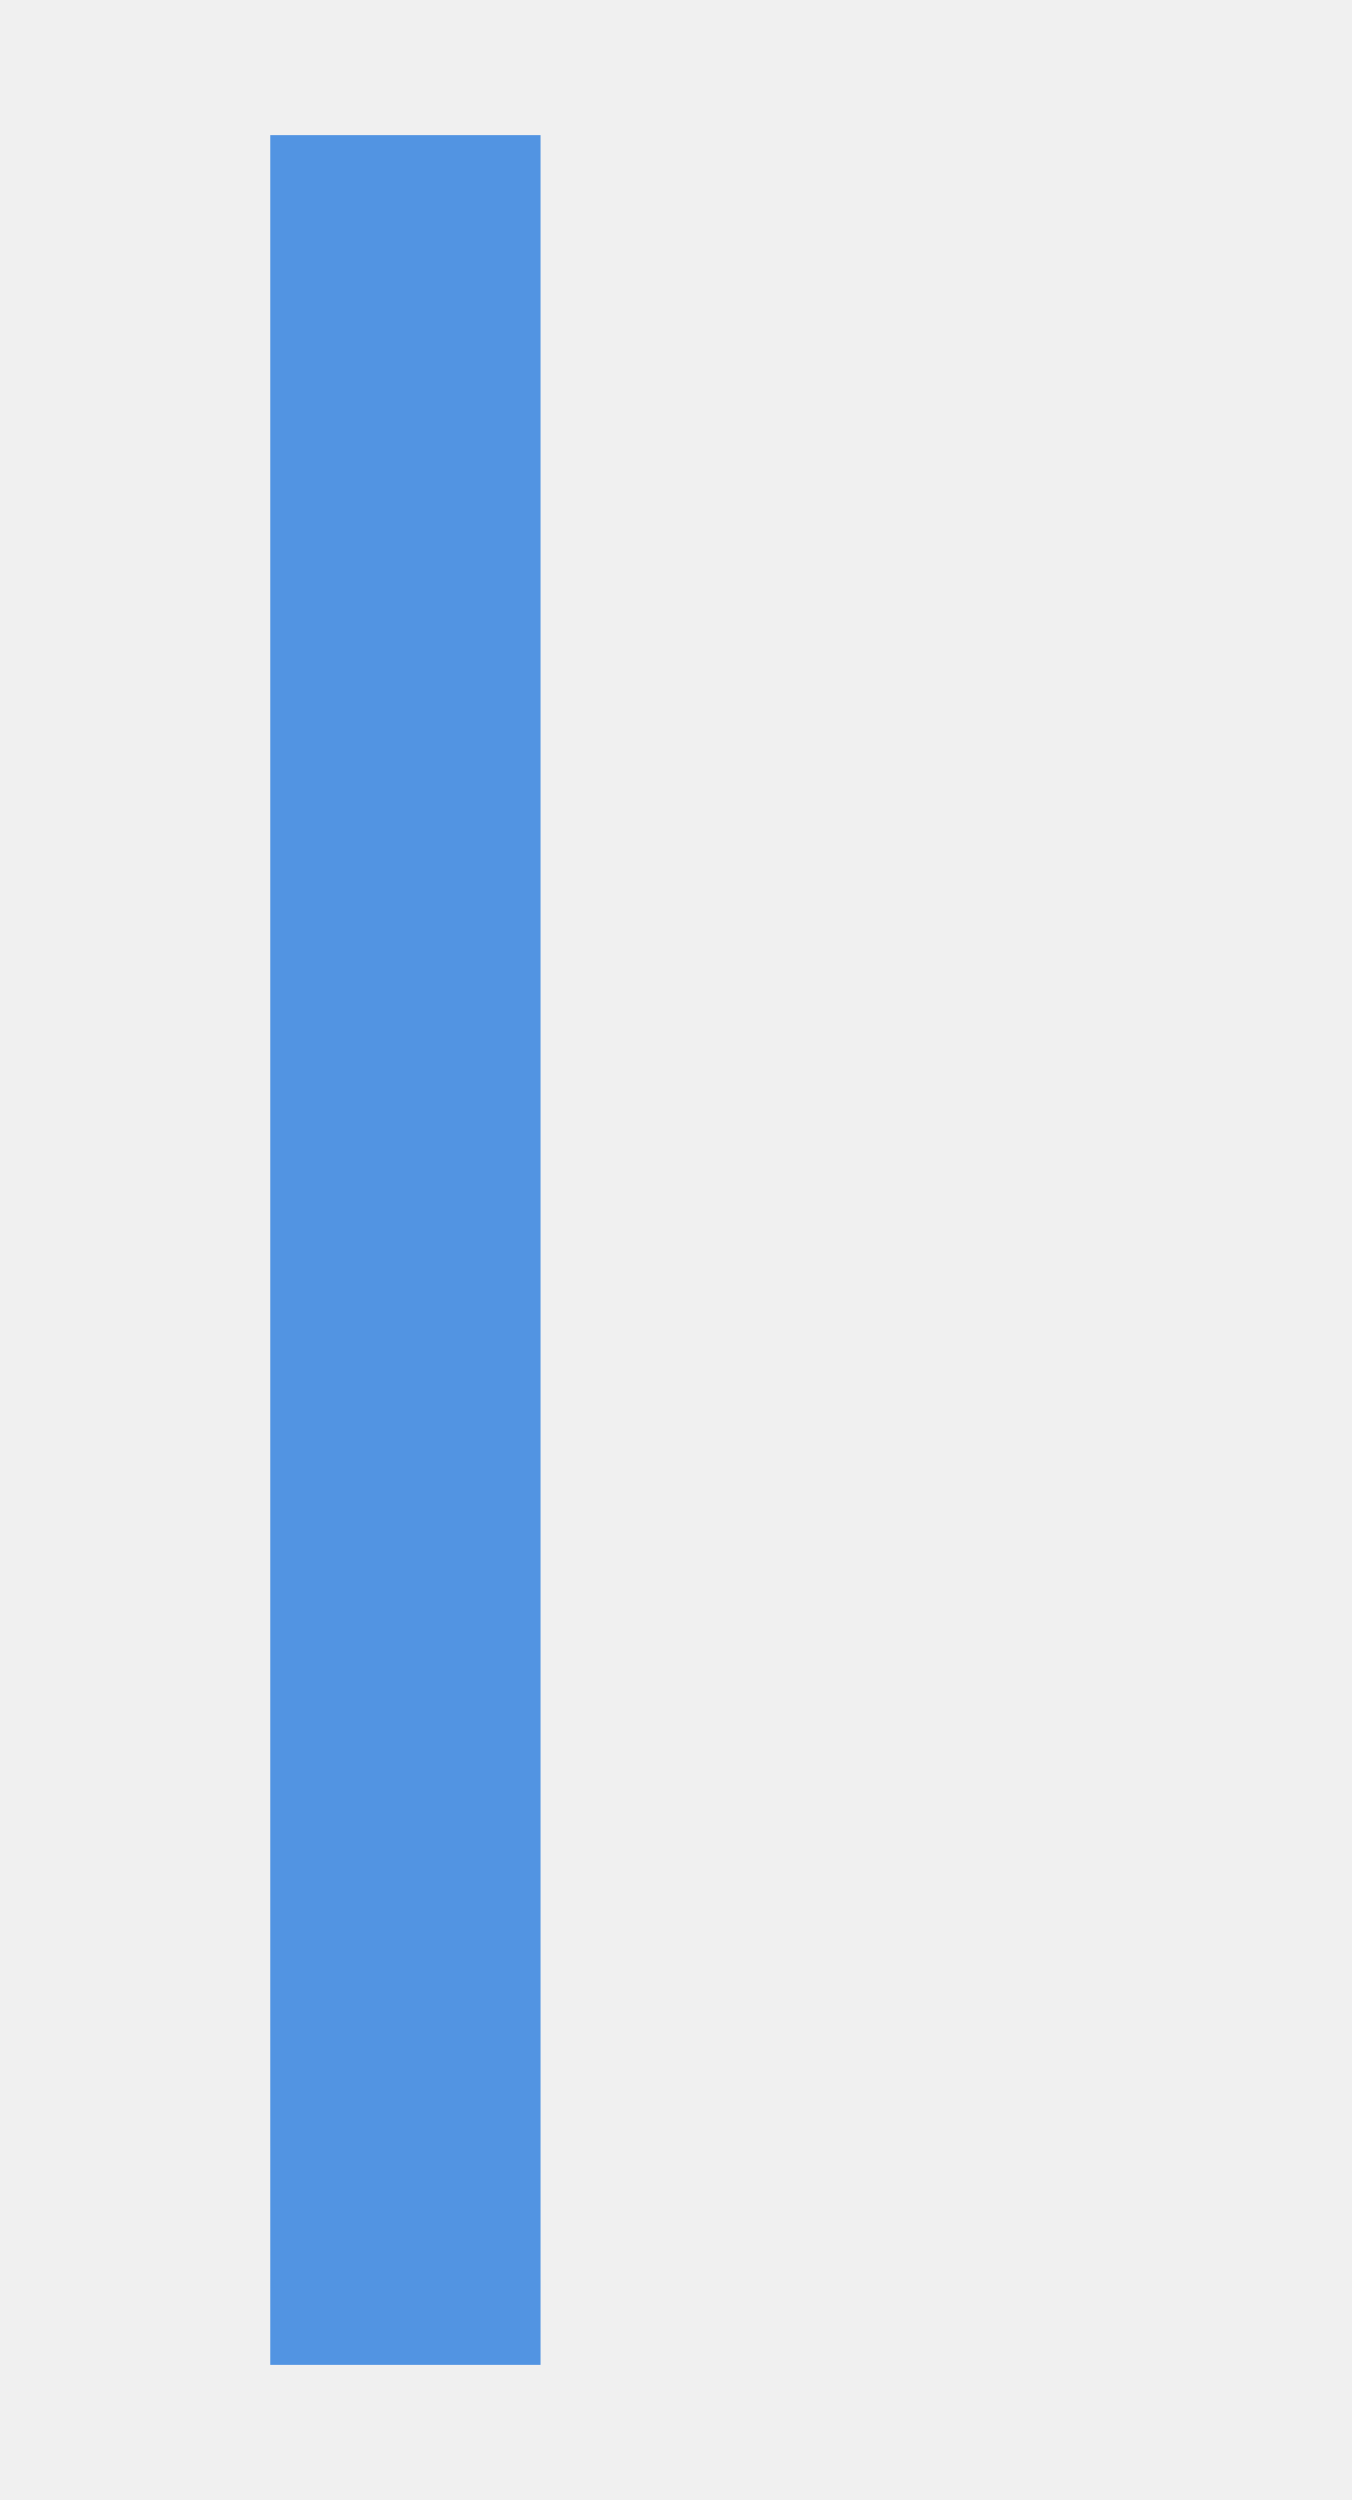
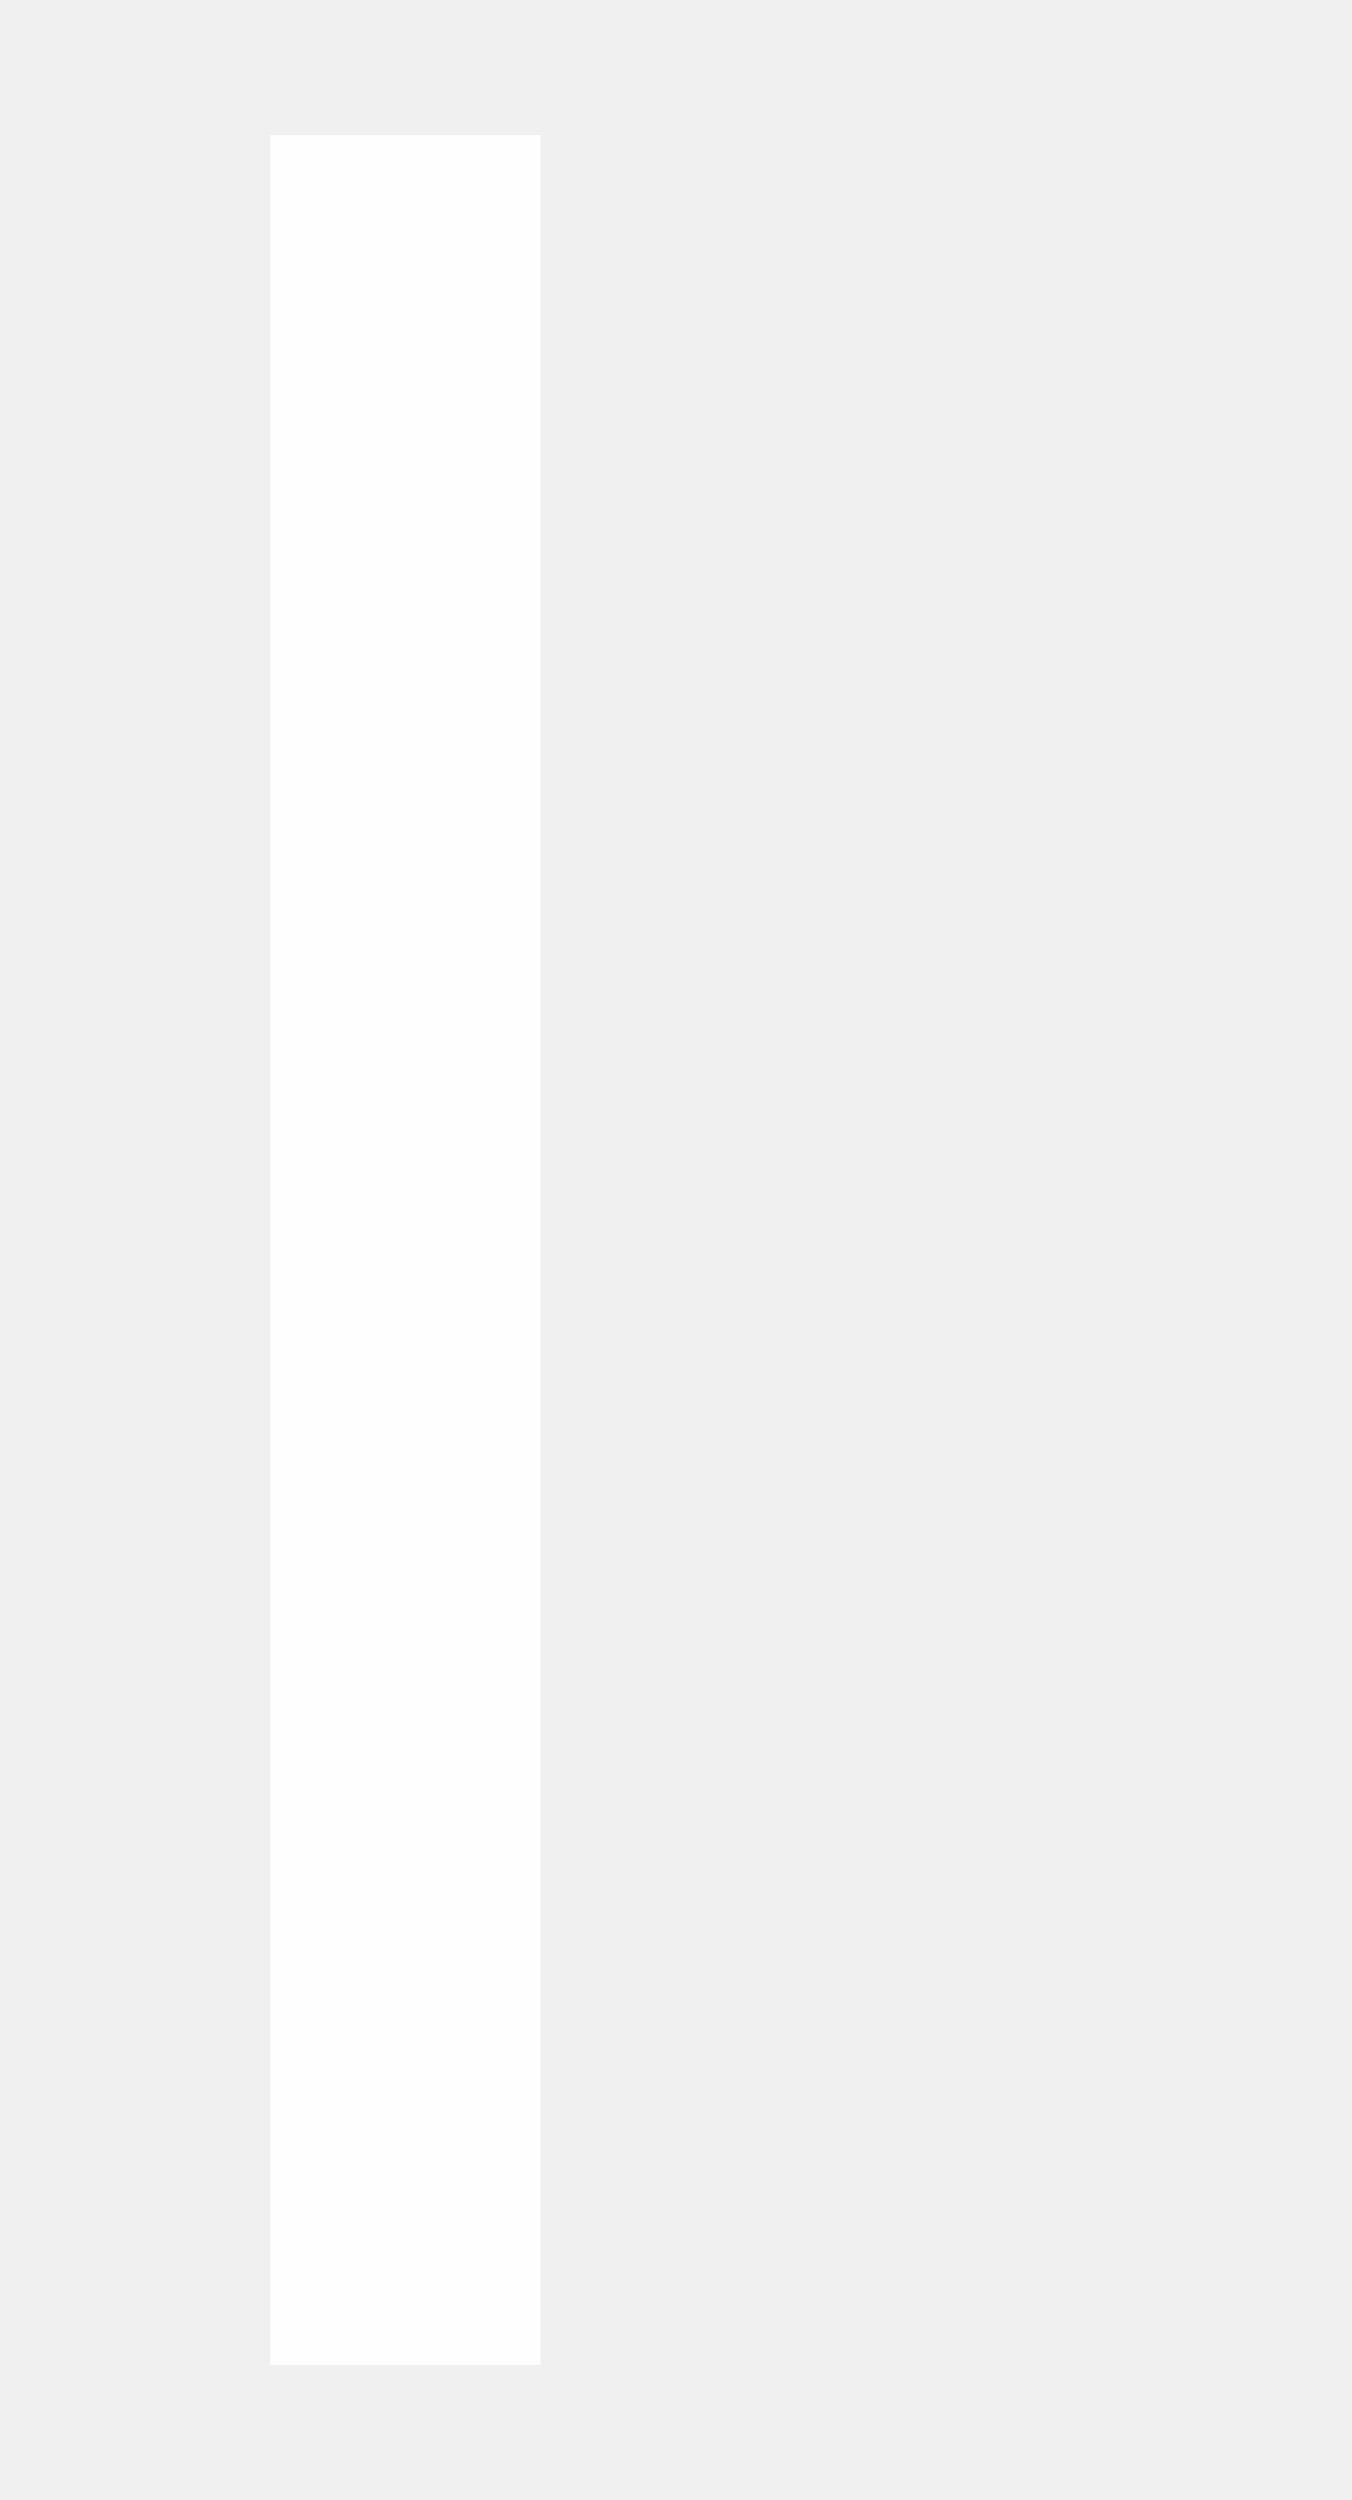
<svg xmlns="http://www.w3.org/2000/svg" width="20" height="37" id="svg2" version="1.1">
  <defs id="defs4">
    <clipPath clipPathUnits="userSpaceOnUse" id="clipPath4069">
      <rect style="color:#000000;display:inline;overflow:visible;visibility:visible;opacity:0.12;fill:#ff00ff;fill-opacity:1;fill-rule:nonzero;stroke:none;stroke-width:1;marker:none;enable-background:accumulate" id="rect4071" width="10" height="19" x="20" y="1033.362" />
    </clipPath>
  </defs>
  <g id="layer1" transform="translate(0,-1015.362)">
-     <rect style="fill:#5294e2;fill-opacity:1;fill-rule:evenodd;stroke:none;stroke-width:1px;stroke-linecap:butt;stroke-linejoin:miter;stroke-opacity:1" id="rect3338" width="4" height="33" x="4" y="1017.362" ry="1.7382812e-05" rx="1.7382812e-05" />
+     <rect style="fill:#ffffff;fill-opacity:0.902;fill-rule:evenodd;stroke:none;stroke-width:1px;stroke-linecap:butt;stroke-linejoin:miter;stroke-opacity:1" id="rect3338" width="4" height="33" x="4" y="1017.362" ry="1.7382812e-05" rx="1.7382812e-05" />
  </g>
</svg>
